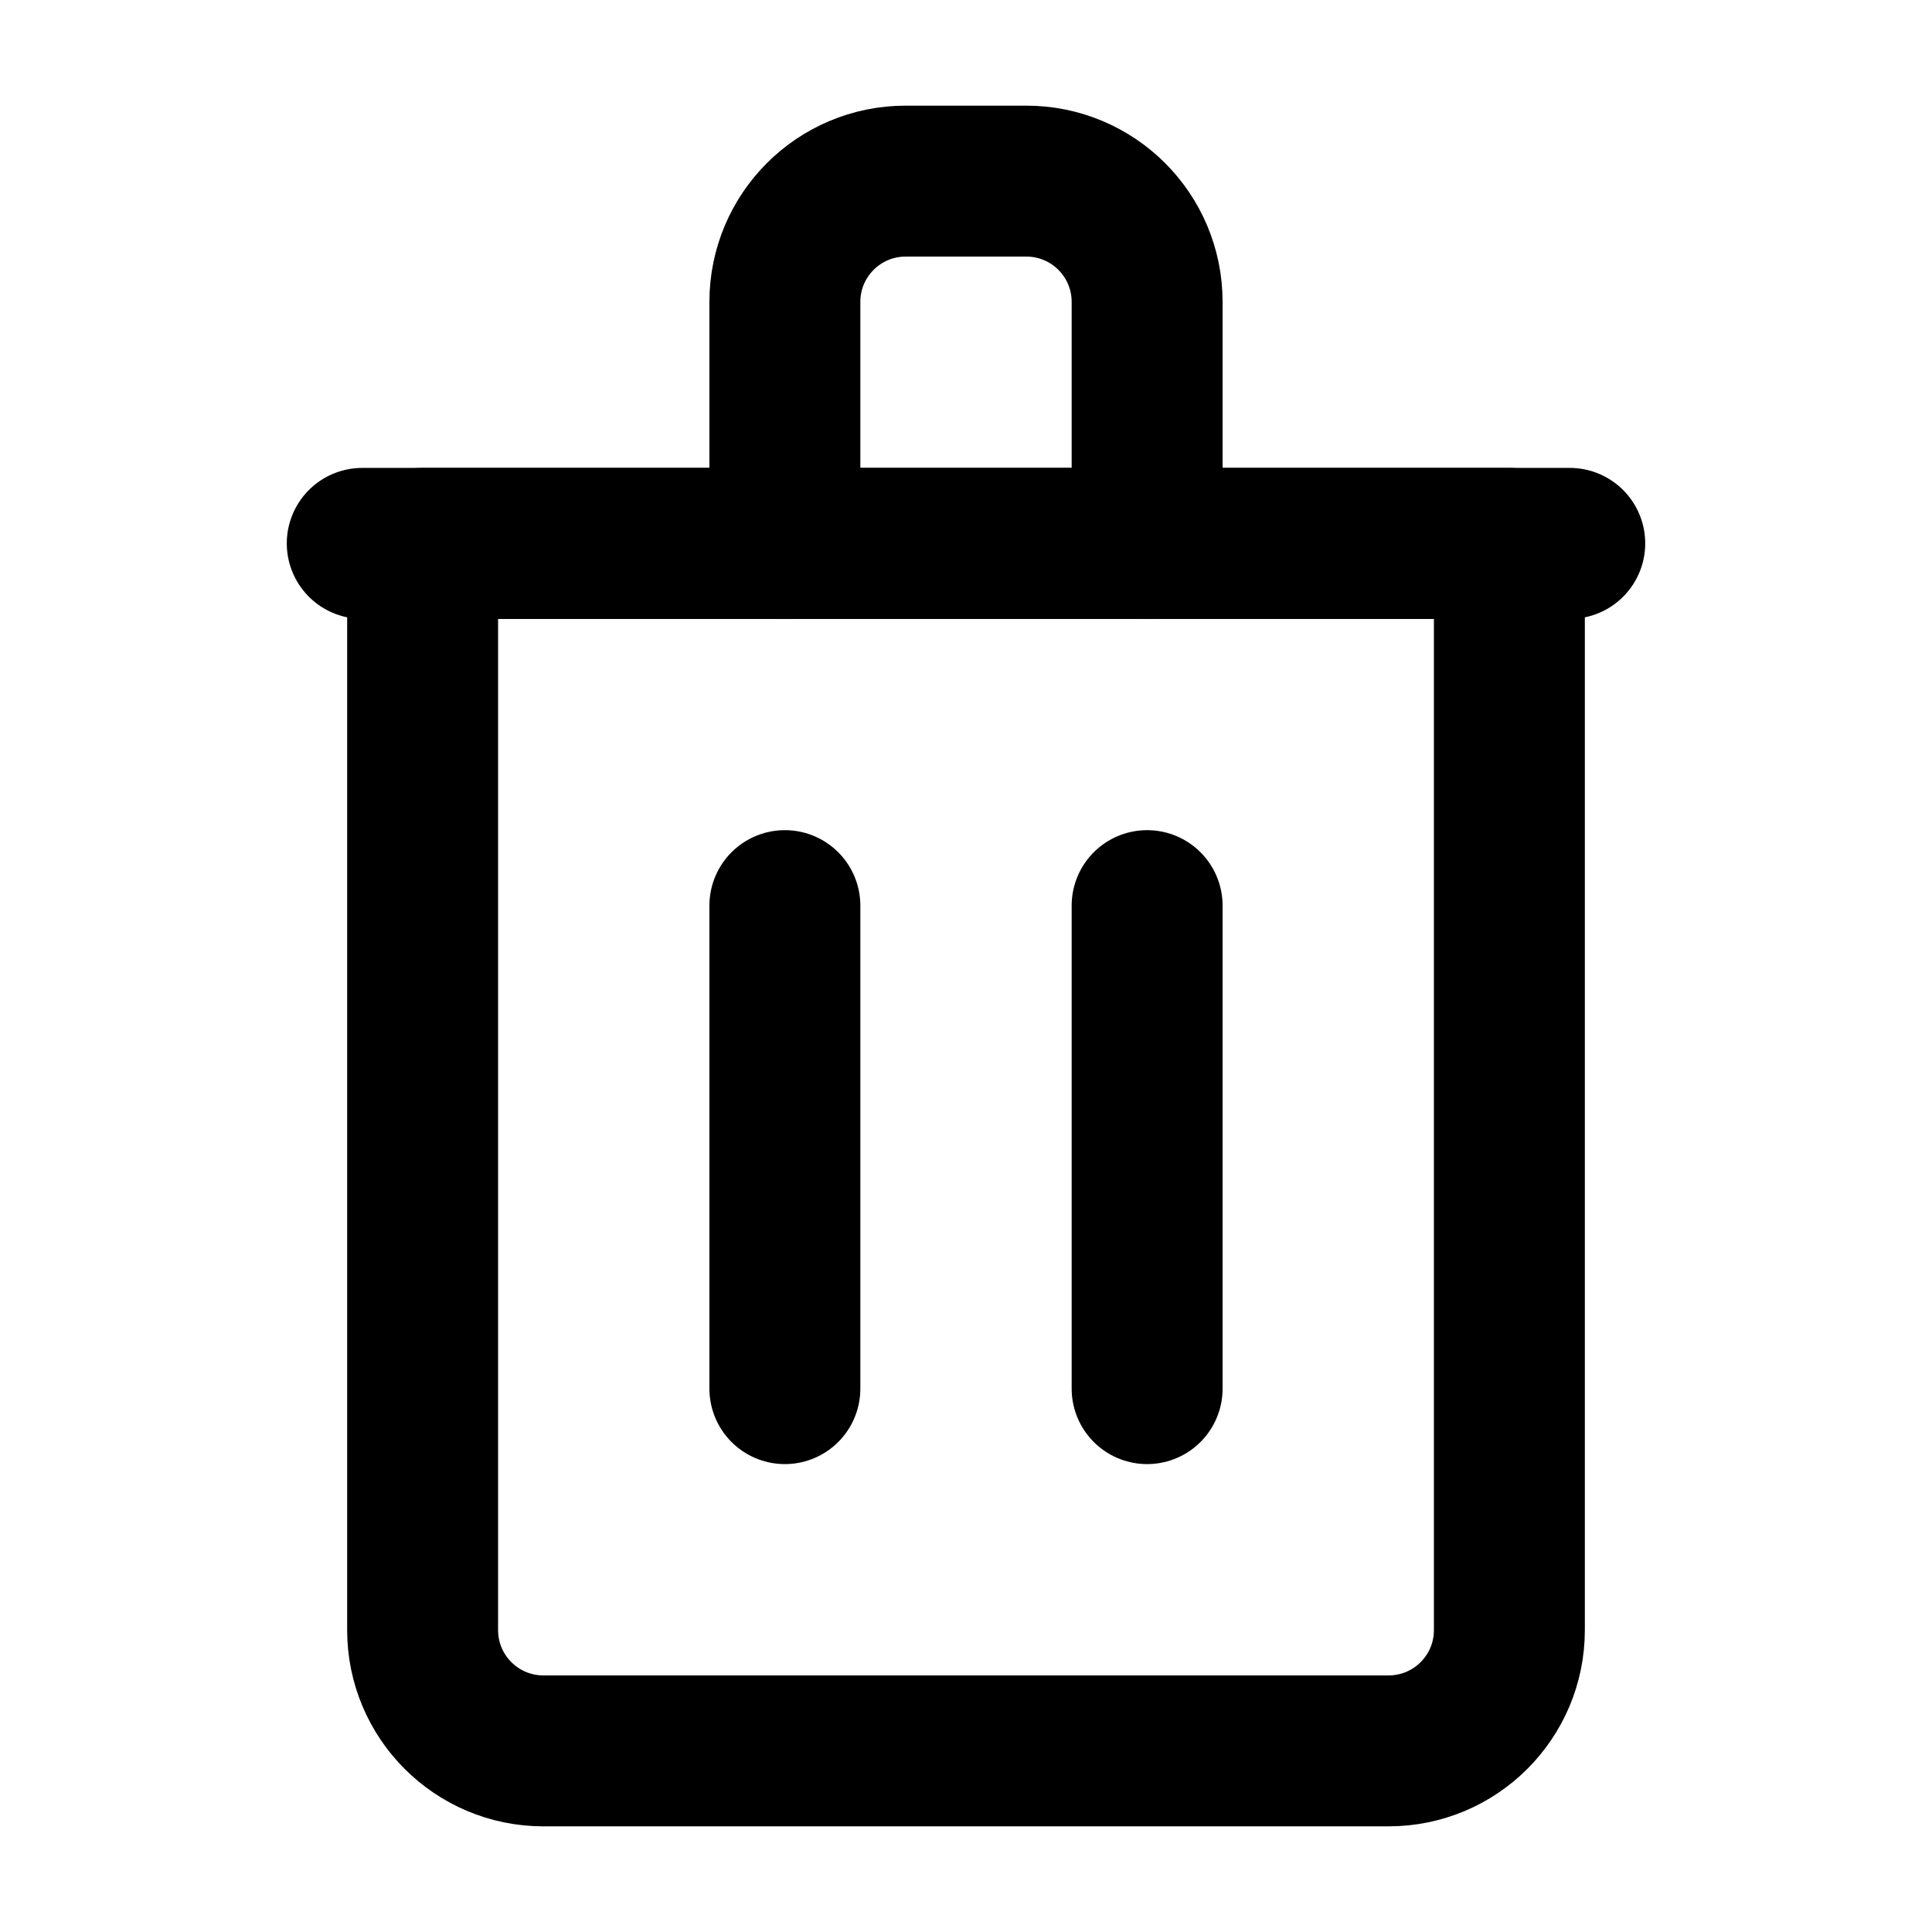
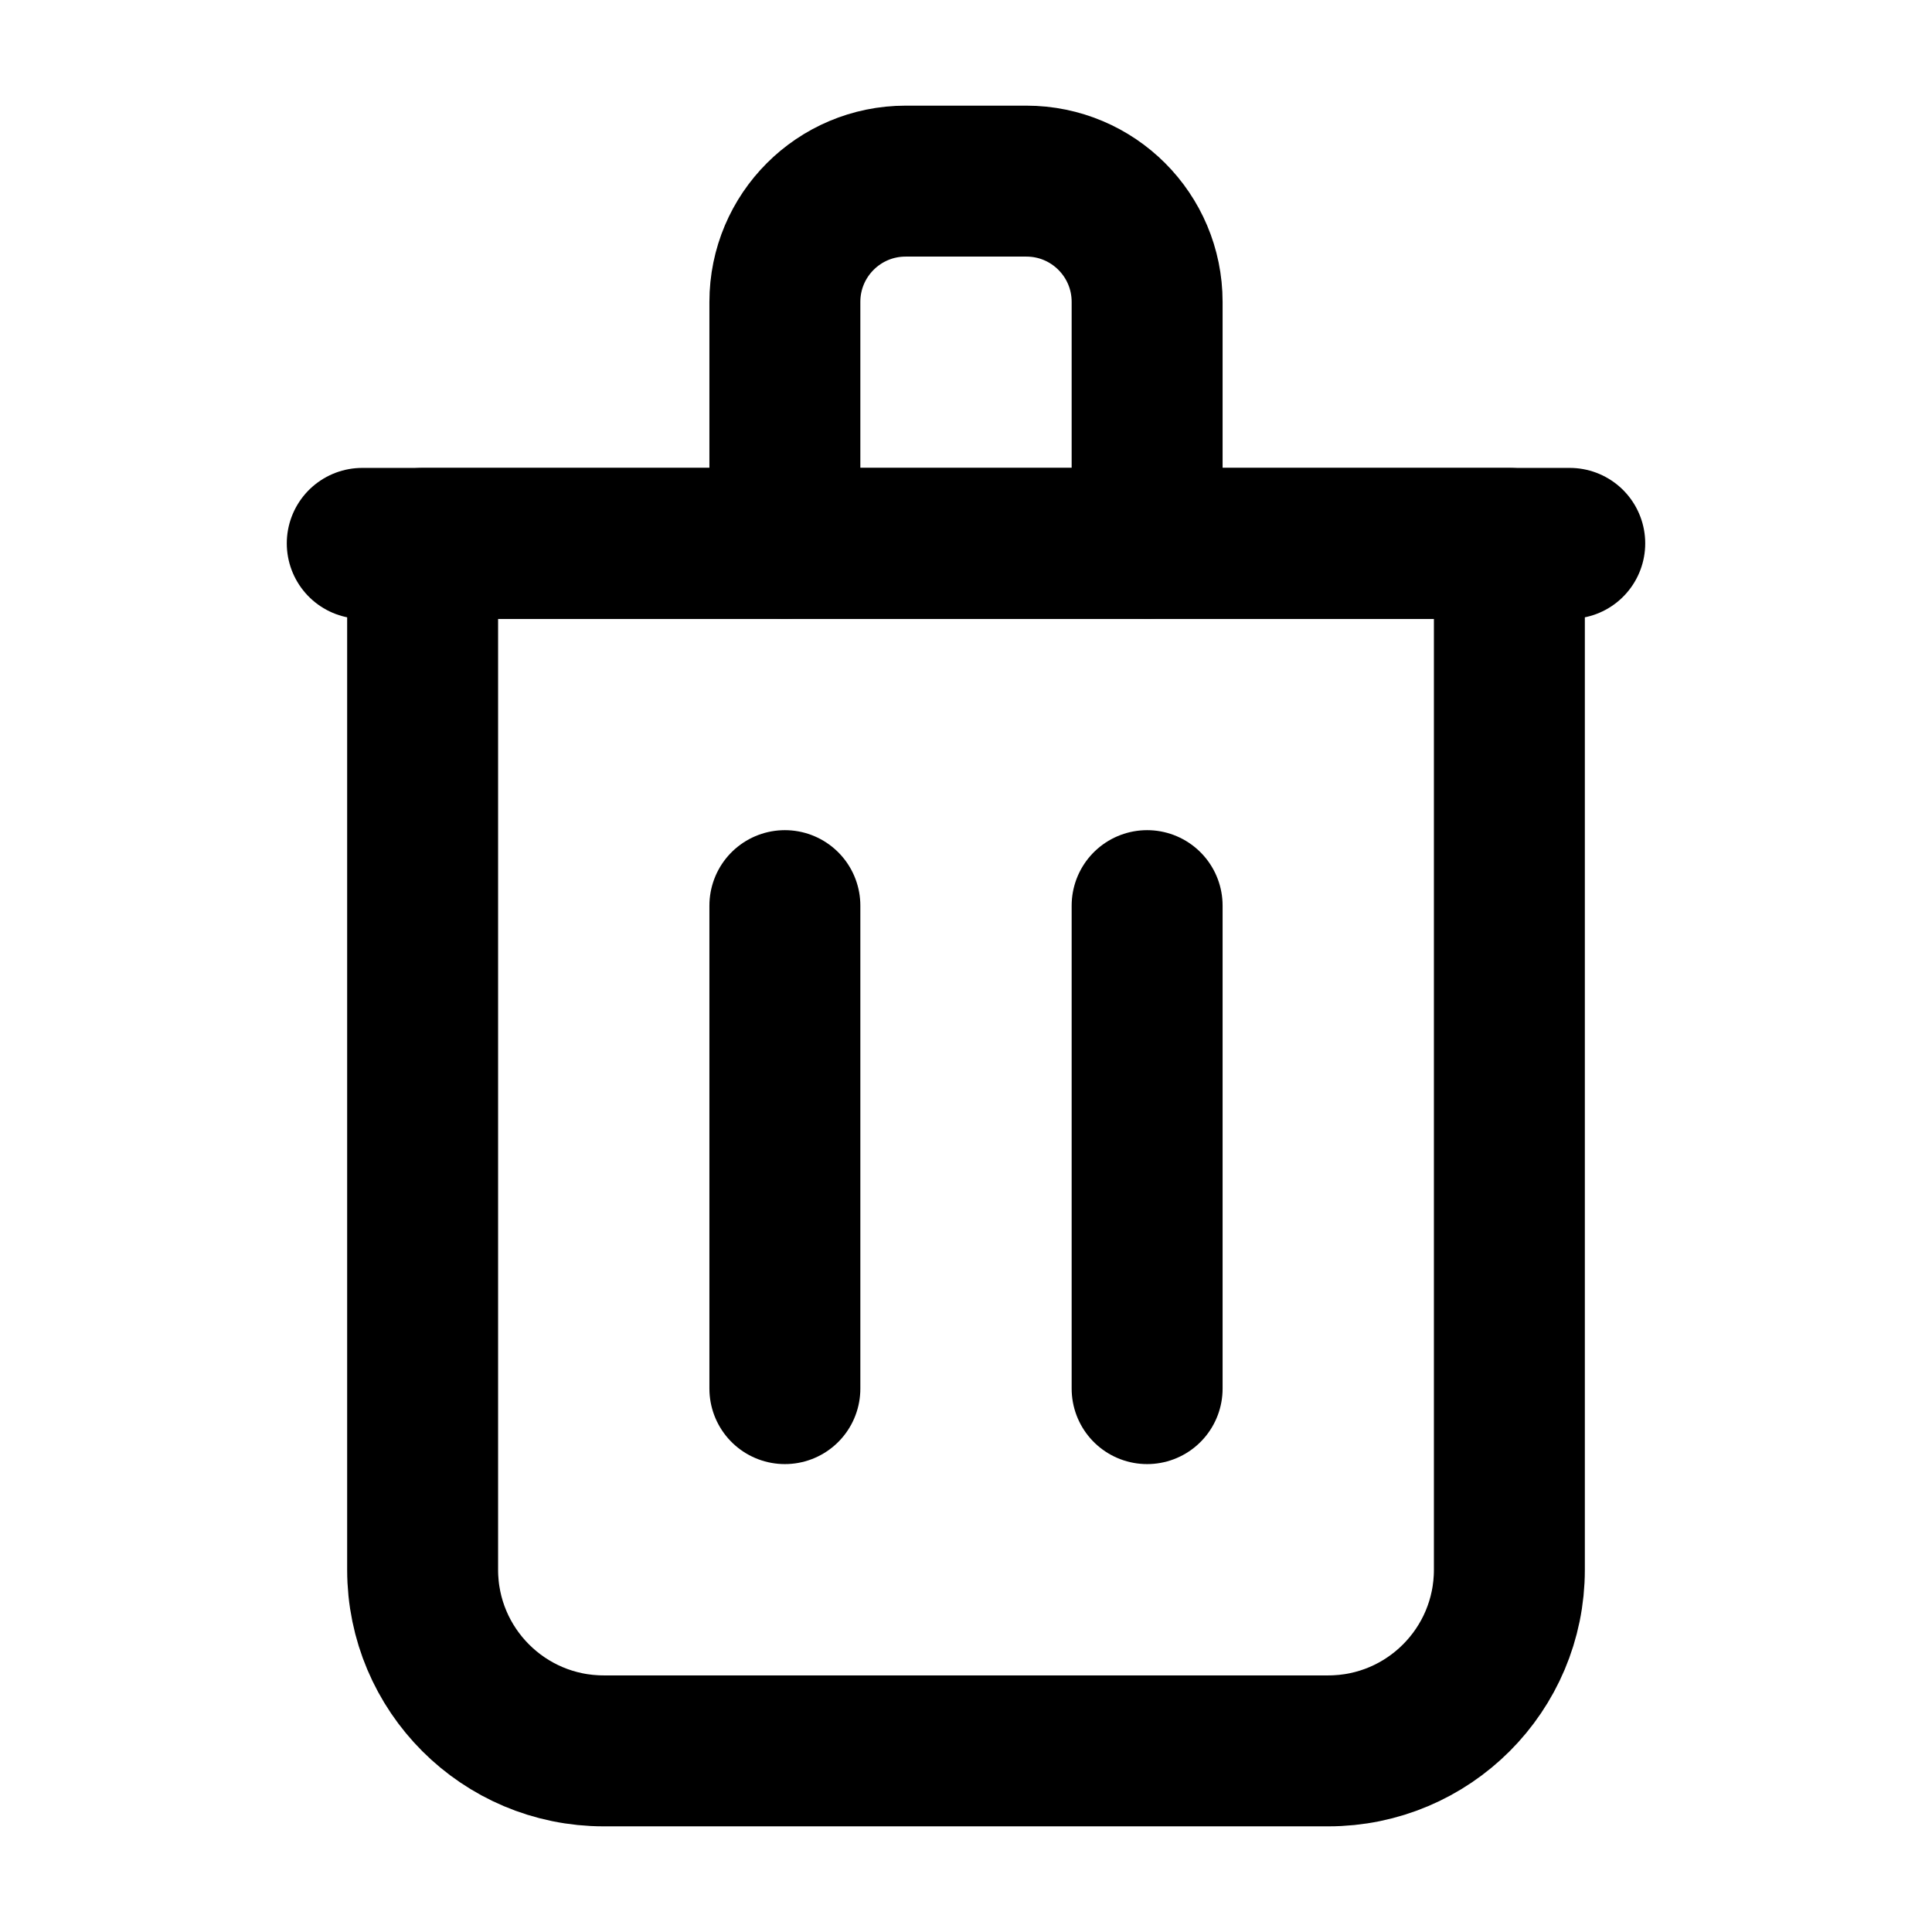
<svg xmlns="http://www.w3.org/2000/svg" data-set="area-pilot" data-keyline="vertical" width="16" height="16" viewBox="0 0 16 16" fill="none">
  <path d="M3 4.5H13" fill="none" stroke="currentColor" stroke-width="1.25" stroke-linecap="round" stroke-linejoin="round" />
  <path d="M6.5 4.5V2.5A1 1 0 0 1 7.5 1.5H8.5A1 1 0 0 1 9.5 2.5V4.5" fill="none" stroke="currentColor" stroke-width="1.25" stroke-linecap="round" stroke-linejoin="round" />
-   <path data-filled="solid" d="M3.5 4.5V13.5A1 1 0 0 0 4.5 14.5H11.5A1 1 0 0 0 12.5 13.5V4.5Z" fill="none" stroke="currentColor" stroke-width="1.25" stroke-linecap="round" stroke-linejoin="round" />
+   <path data-filled="solid" d="M3.5 4.5V13A1.5 1.5 0 0 0 5 14.5H11A1.5 1.5 0 0 0 12.5 13V4.5Z" fill="none" stroke="currentColor" stroke-width="1.25" stroke-linecap="round" stroke-linejoin="round" />
  <path data-filled="knockout" d="M6.5 7.5V11.5M9.5 7.5V11.5" fill="none" stroke="currentColor" stroke-width="1.25" stroke-linecap="round" stroke-linejoin="round" />
</svg>
